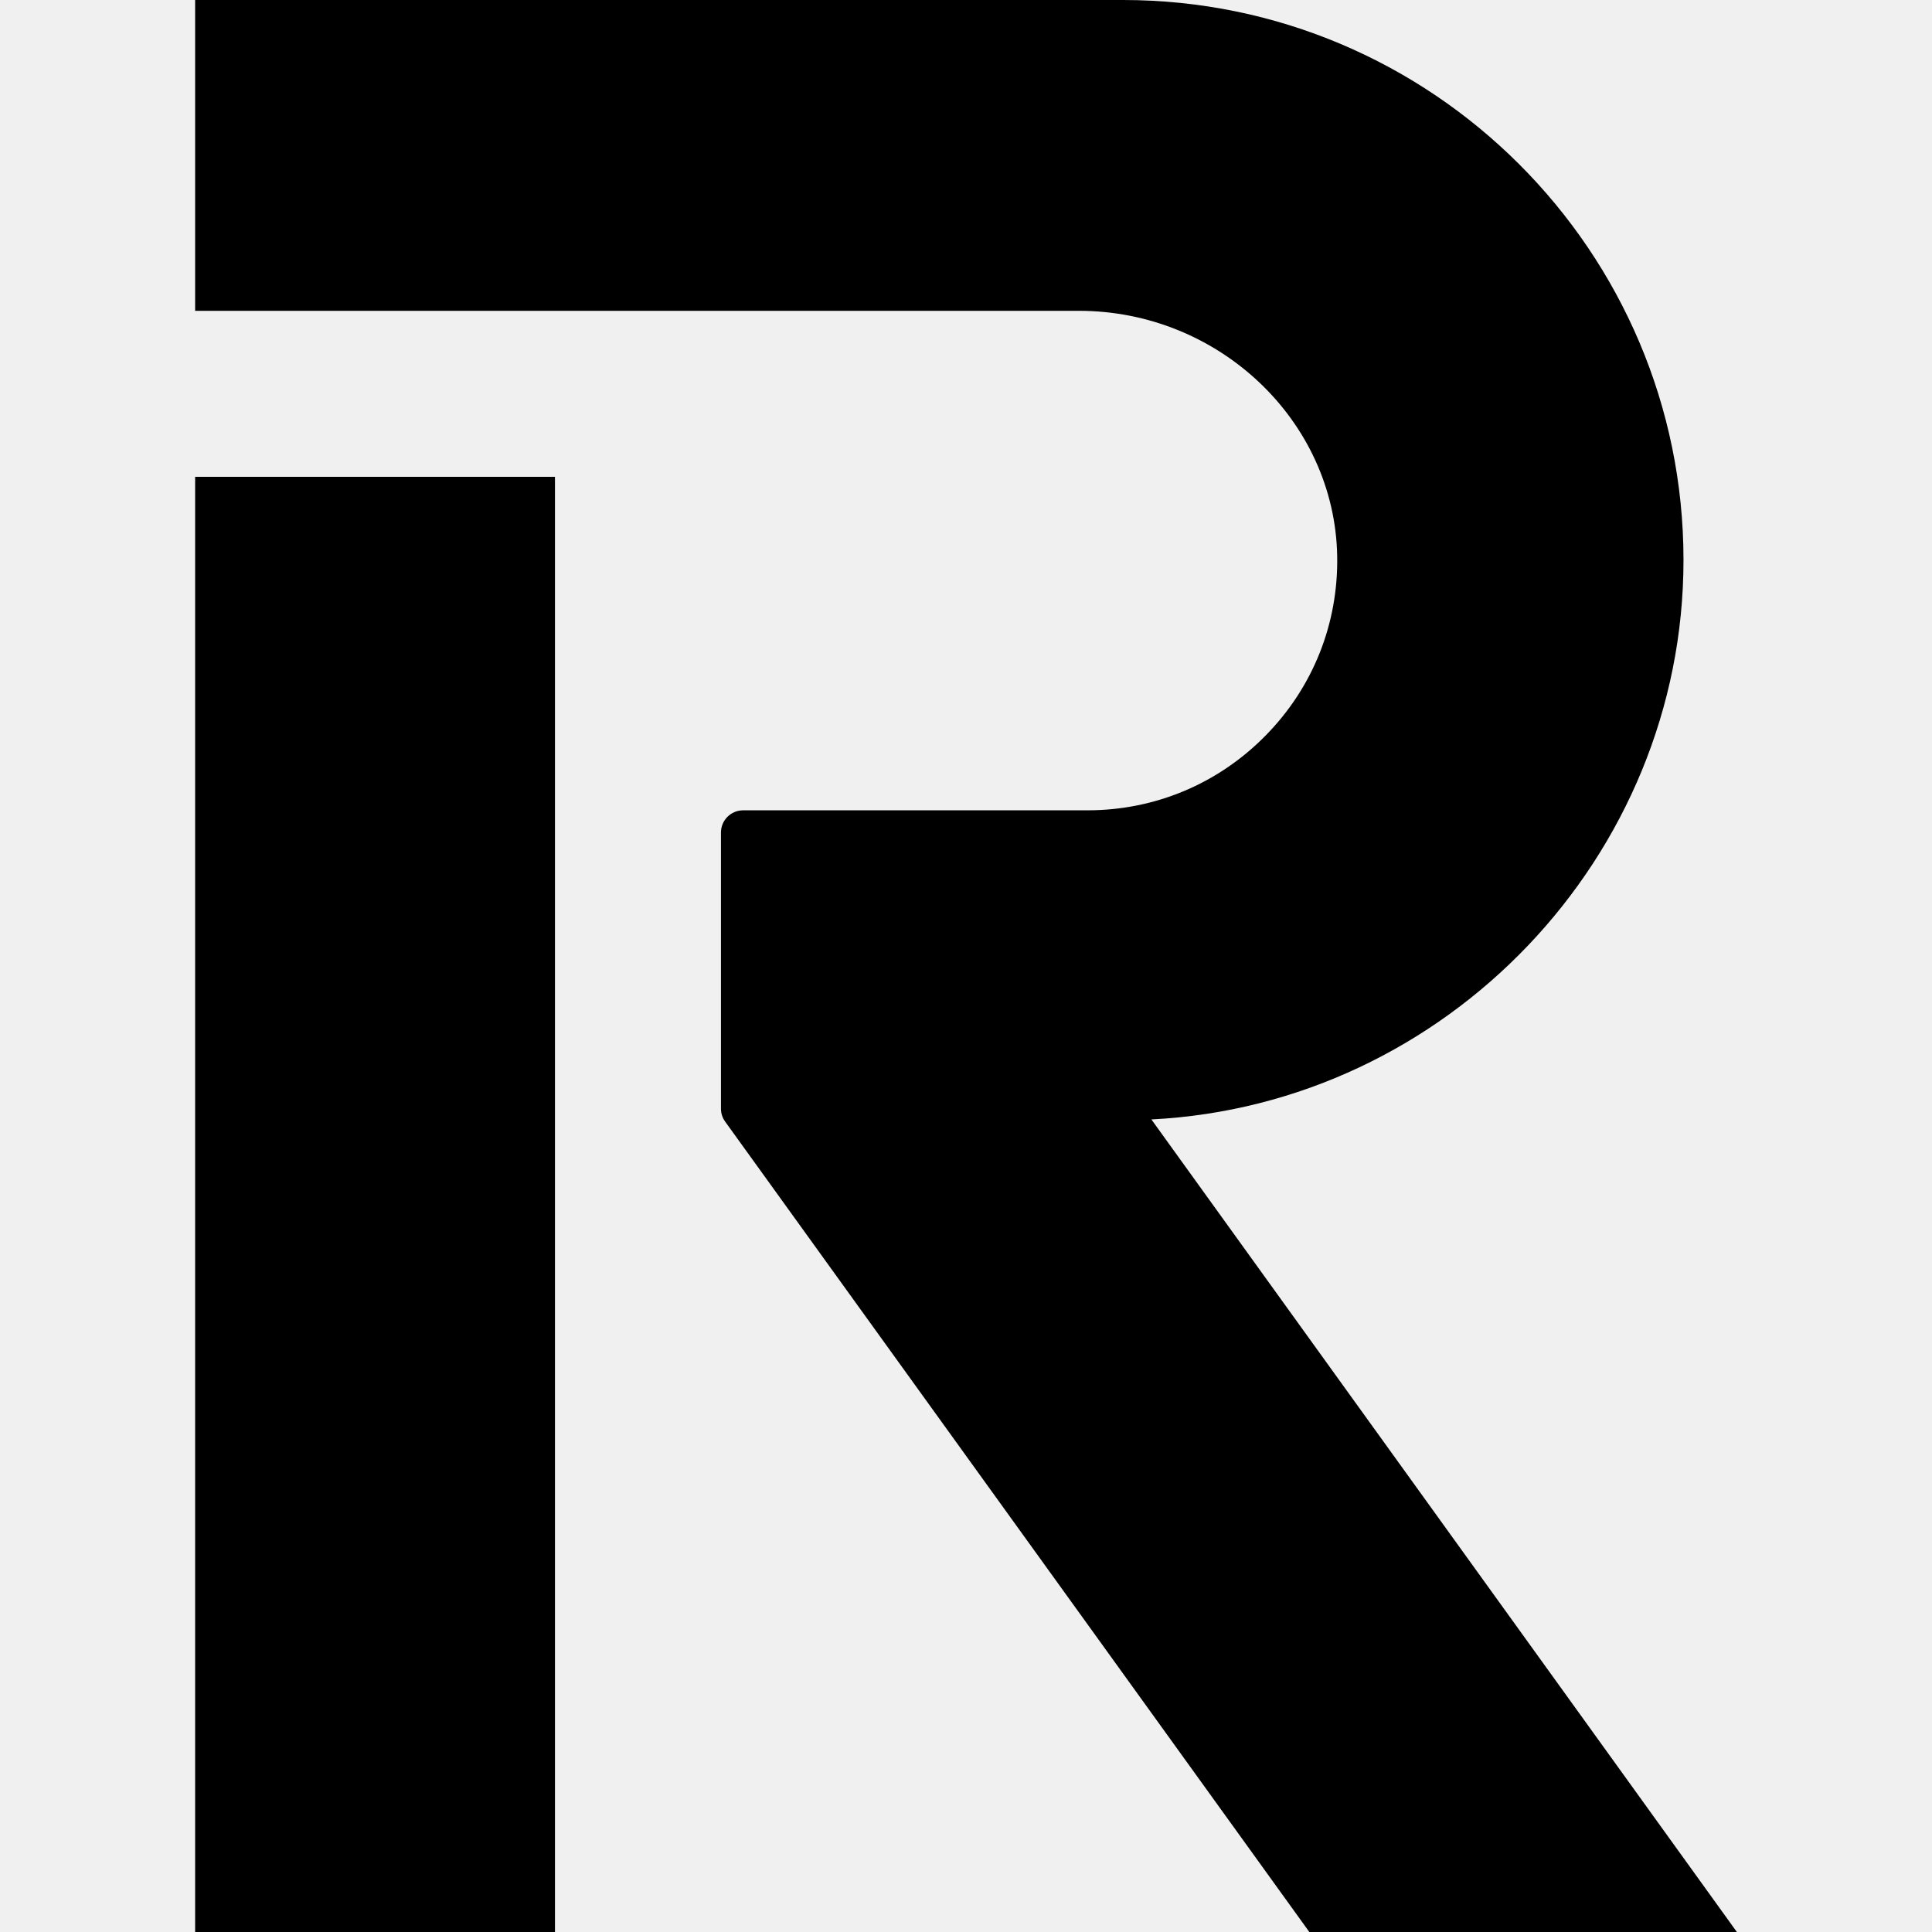
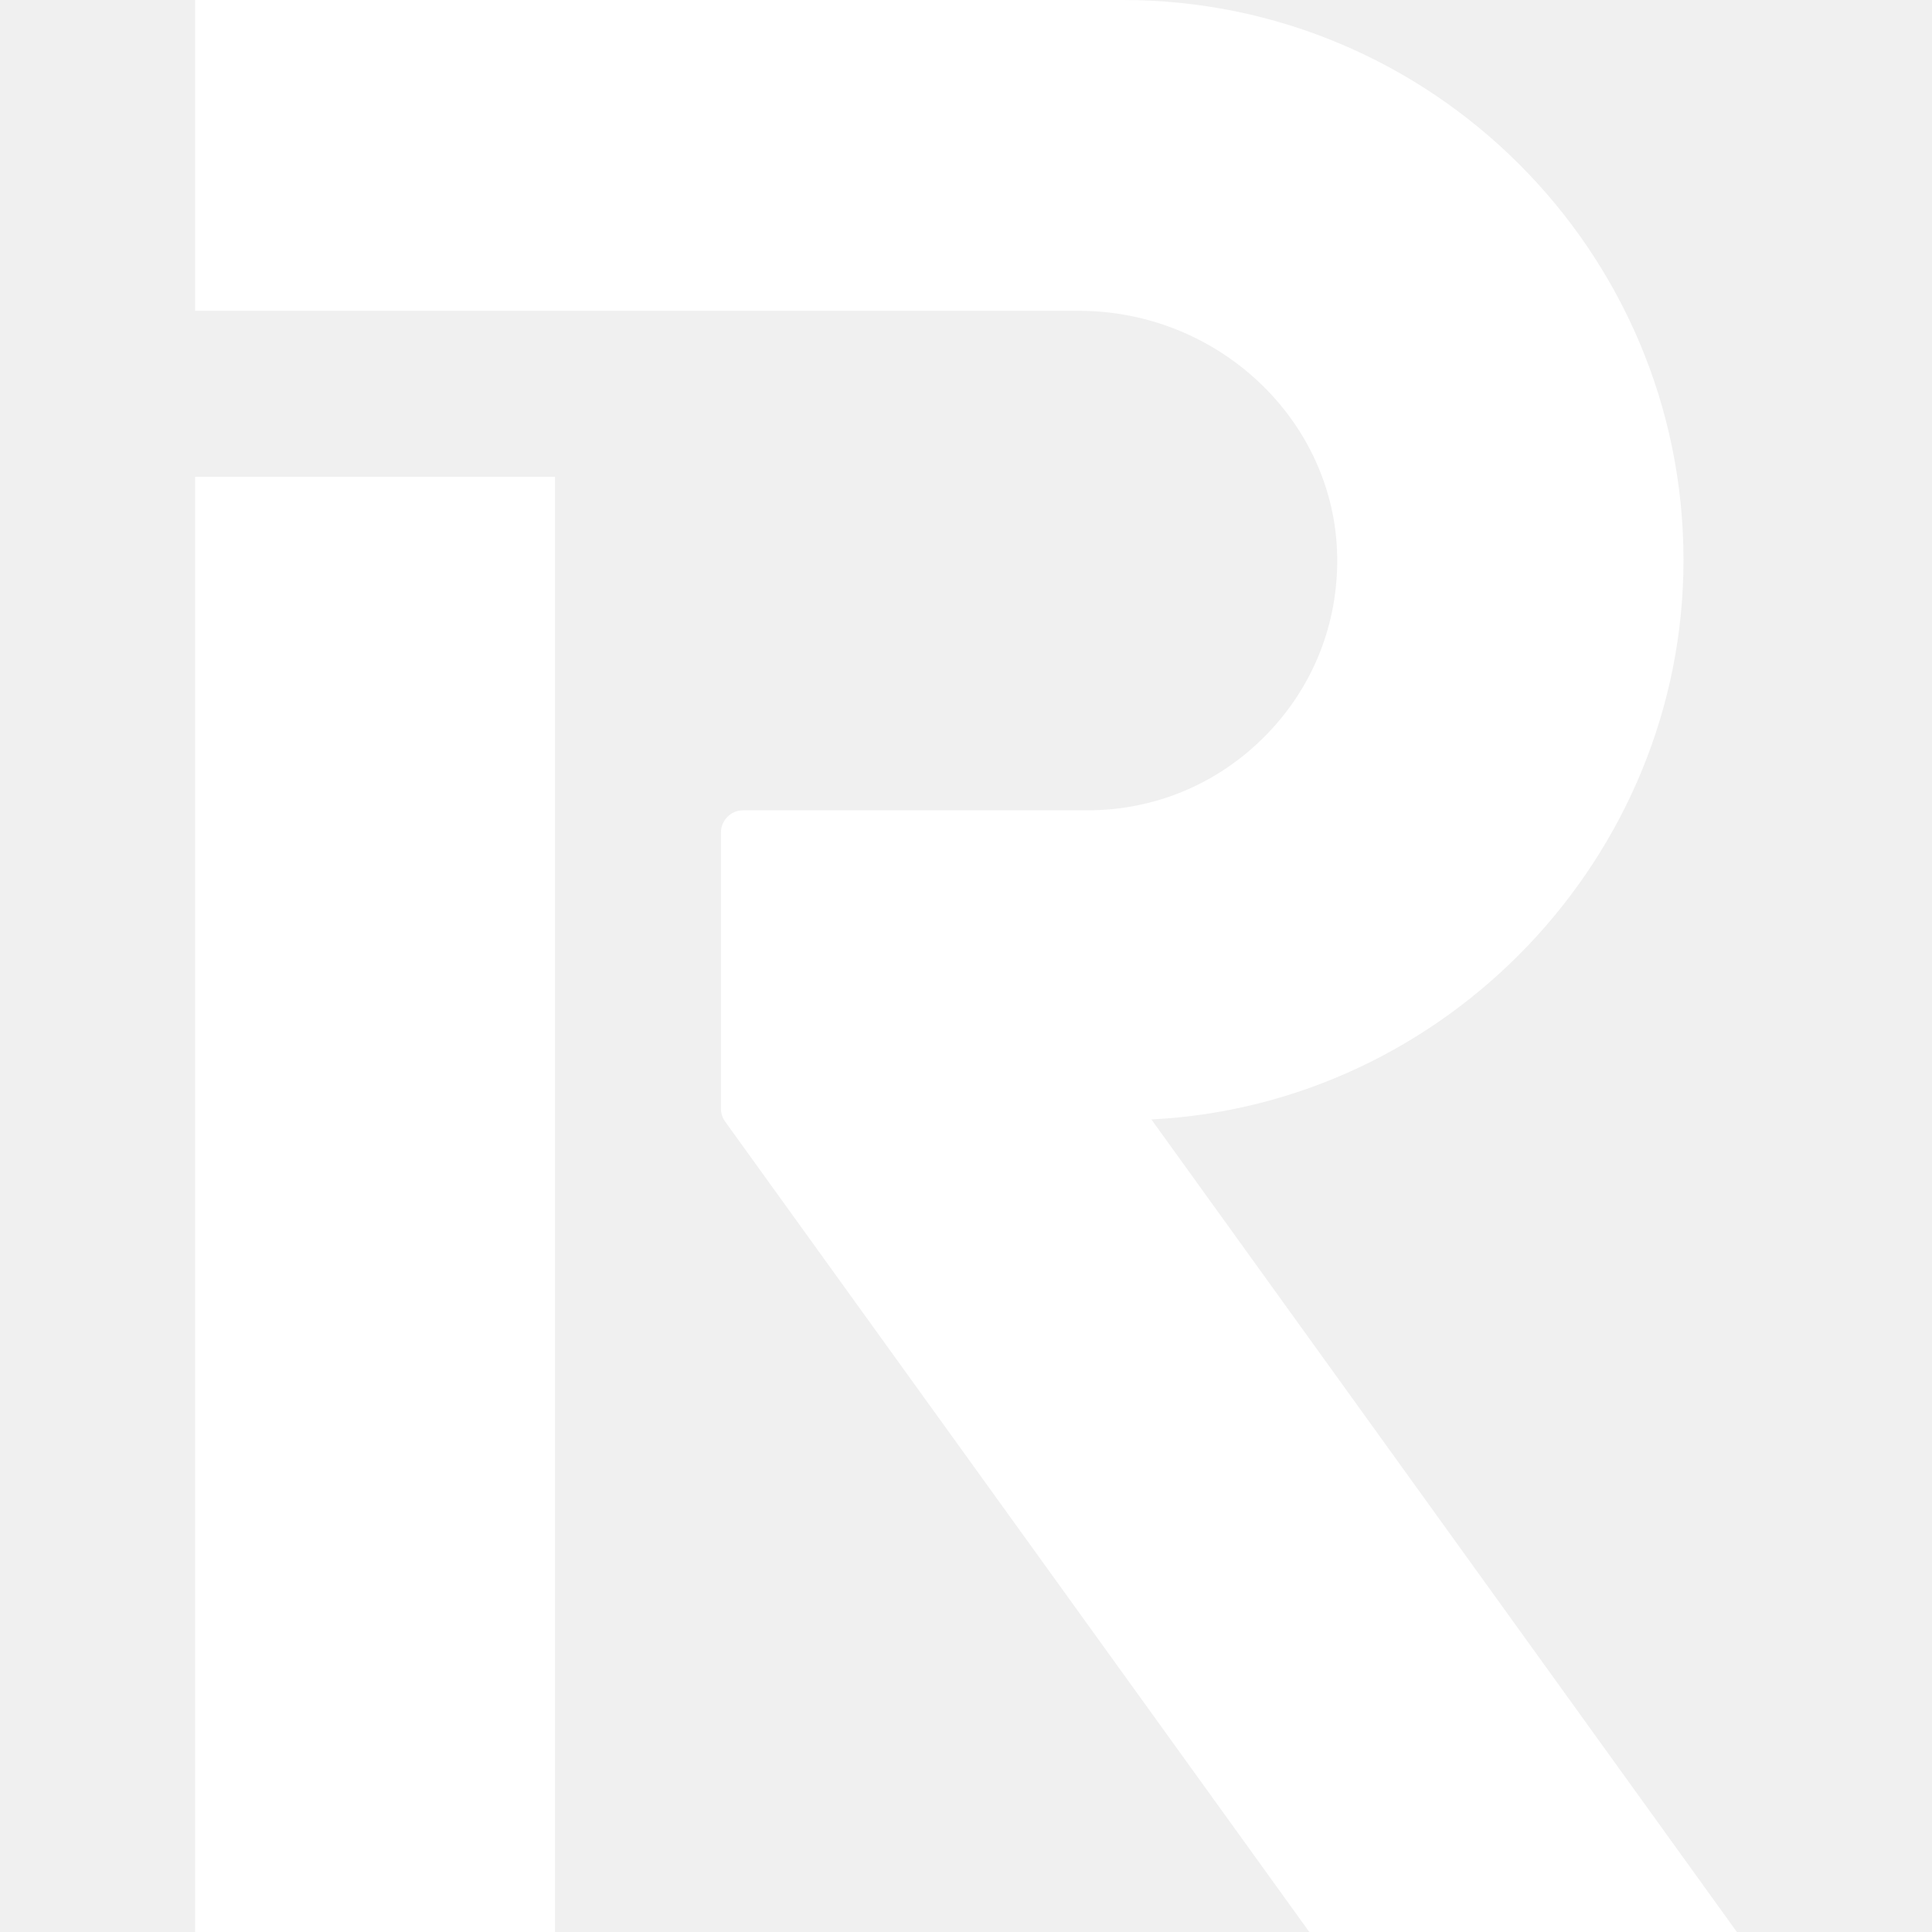
- <svg xmlns="http://www.w3.org/2000/svg" role="img" viewBox="0 0 24 24">
+ <svg xmlns="http://www.w3.org/2000/svg" fill="white" role="img" viewBox="0 0 24 24">
  <path d="M20.913 6.957C20.913 3.121 17.79 0 13.95 0H2.424v3.861h10.978c1.738 0 3.177 1.365 3.209 3.043.016.84-.299 1.633-.888 2.232-.589.6-1.375.93-2.214.93H9.232a.276.276 0 0 0-.276.275v3.431c0 .059.018.114.052.161L16.265 24h5.311l-7.273-10.094c3.663-.184 6.61-3.261 6.61-6.949zM6.894 5.923H2.424V24h4.47z" />
</svg>
